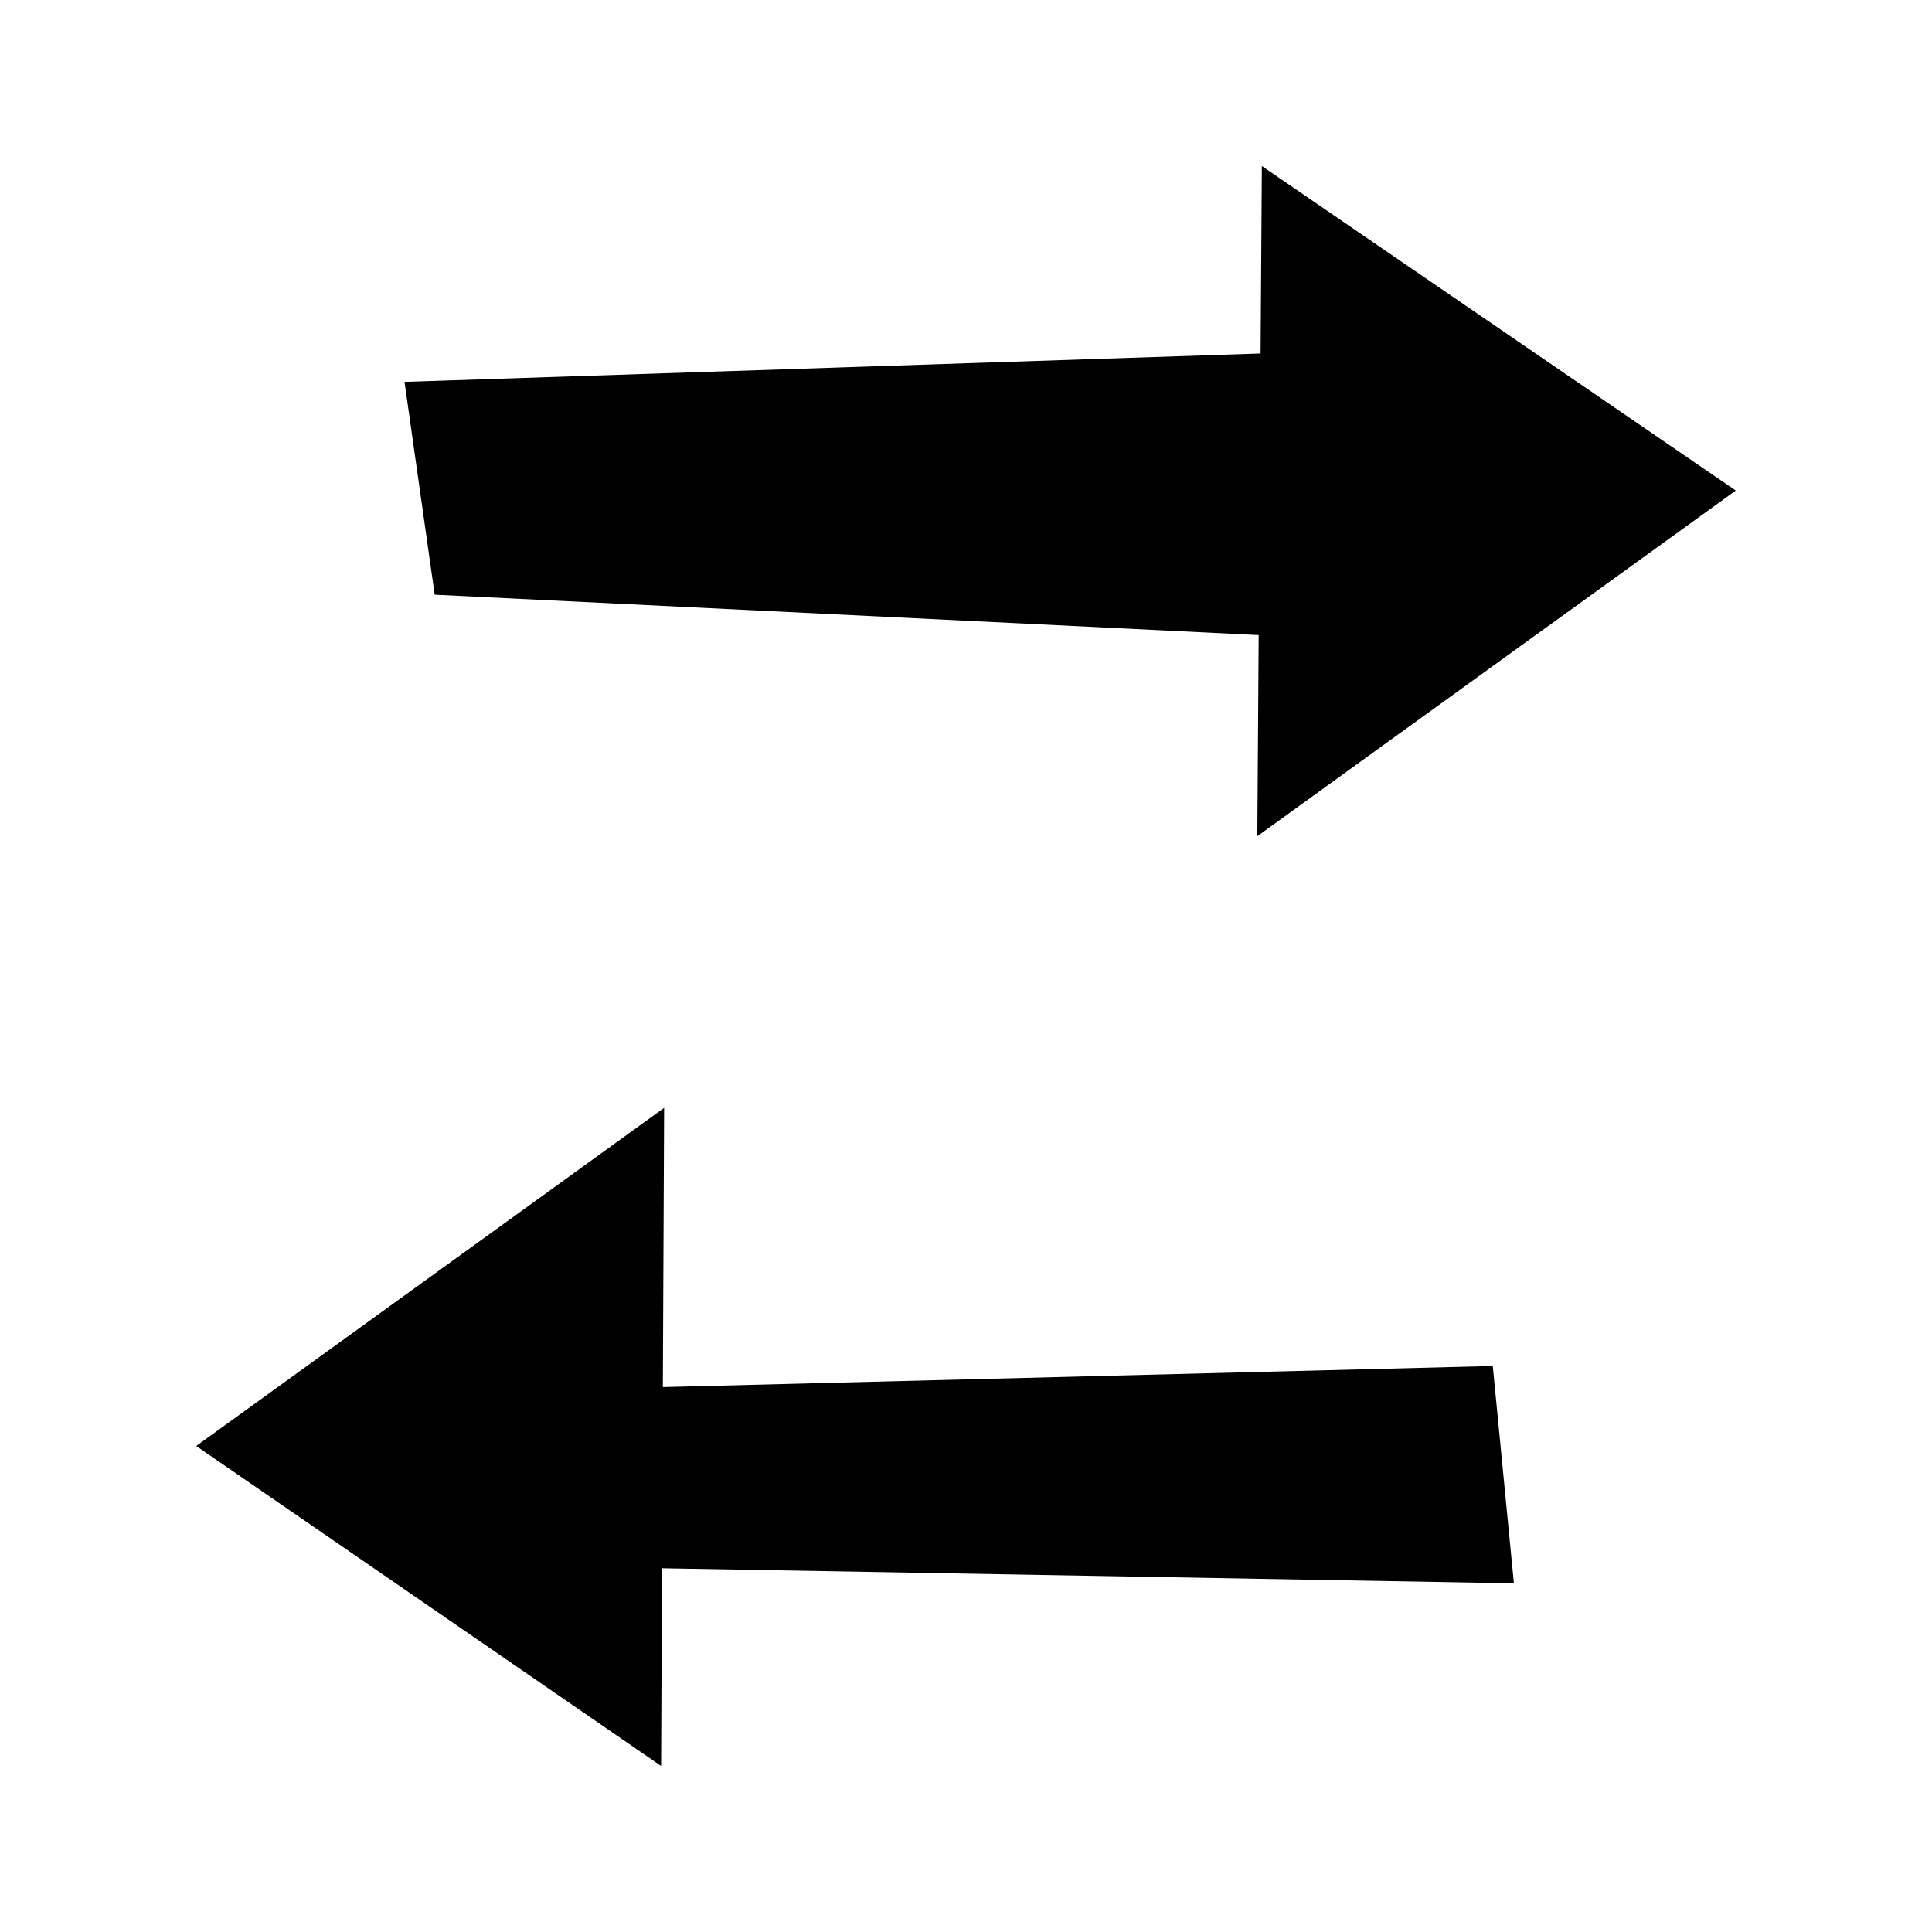
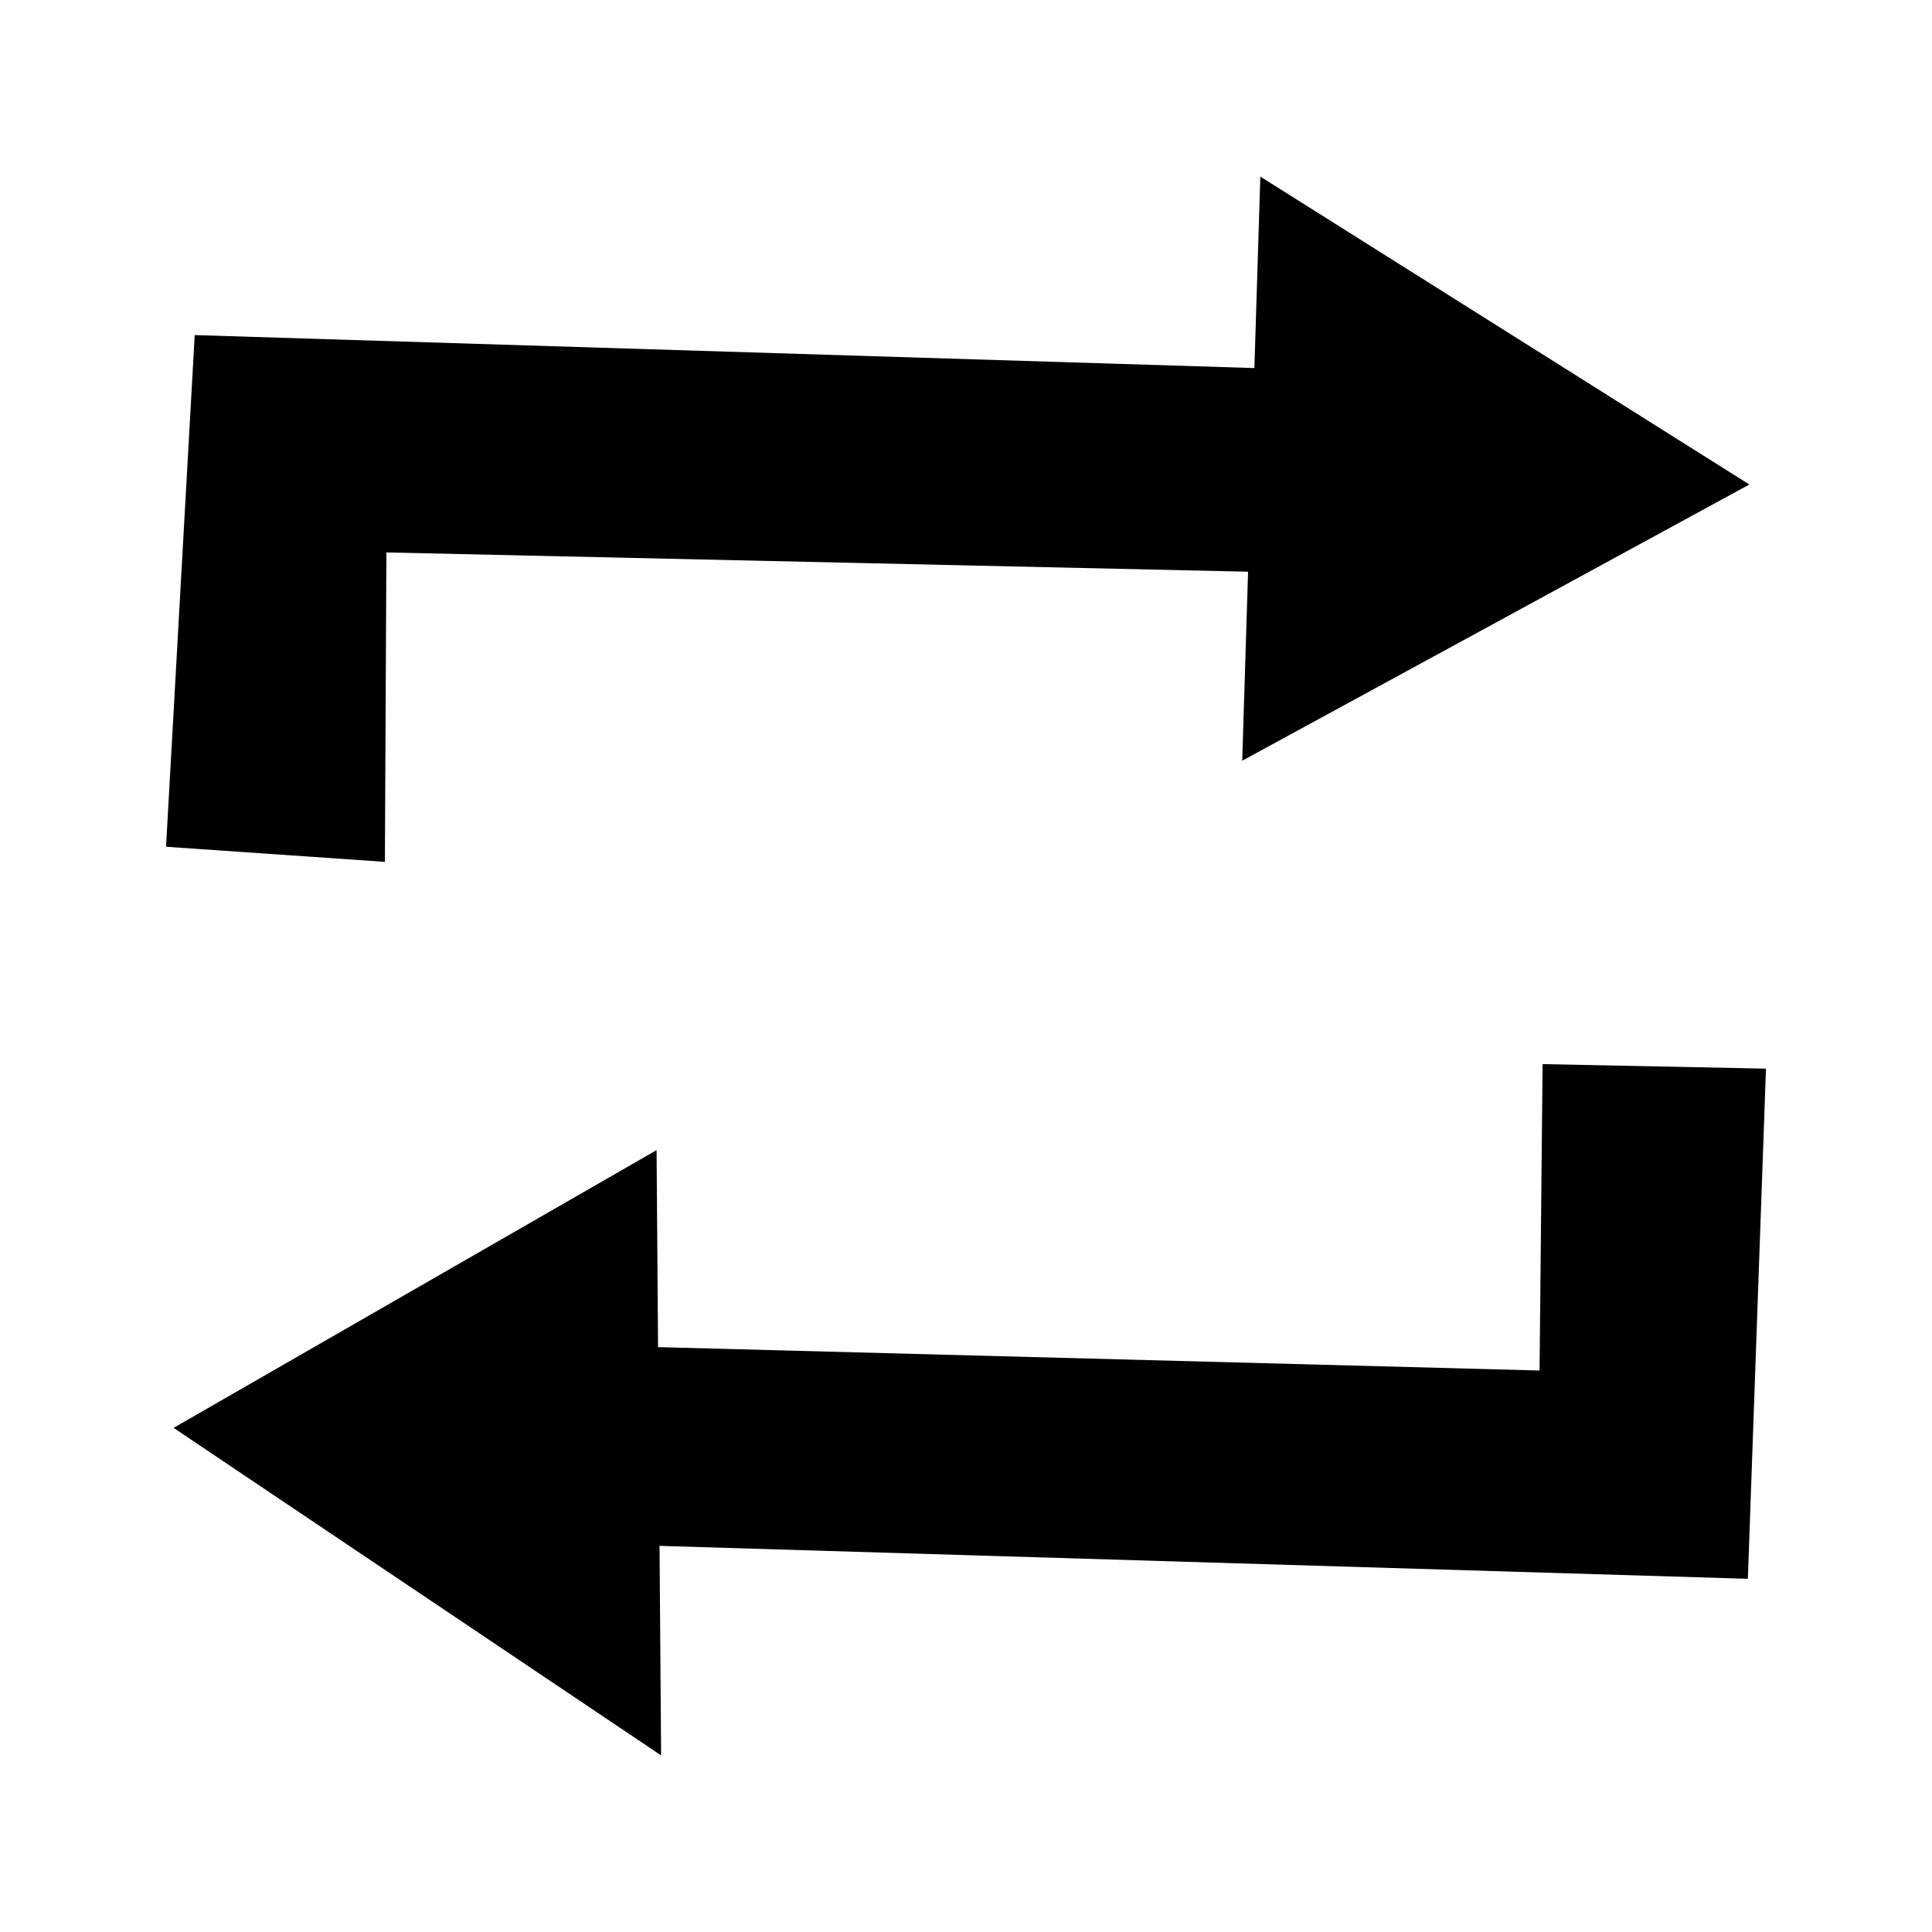
<svg xmlns="http://www.w3.org/2000/svg" viewBox="0 0 128 128" width="128" height="128" fill="currentColor">
-   <path d="M 26.8,25.3 86.891,23.308 85.828,42.196 28.8,39.4 Z M 83.6,11 115,32.5 83.3,55.4 Z M 100.3,104.9 40.374,103.84 39.564,92.01 98.9,90.5 Z M 43.8,117 13,95.8 44,73.4 Z" />
+   <path d="M11.0 56.1L12.9 22.2L96.4 24.8L97.1 38.2L25.6 36.6L25.5 57.1ZM83.5 11.7L115.9 32.1L82.3 50.4ZM117.0 70.8L115.8 104.6L29.9 102.0L30.4 88.9L102.0 90.8L102.2 70.5ZM43.8 116.3L11.5 94.6L43.5 76.2Z" />
</svg>
